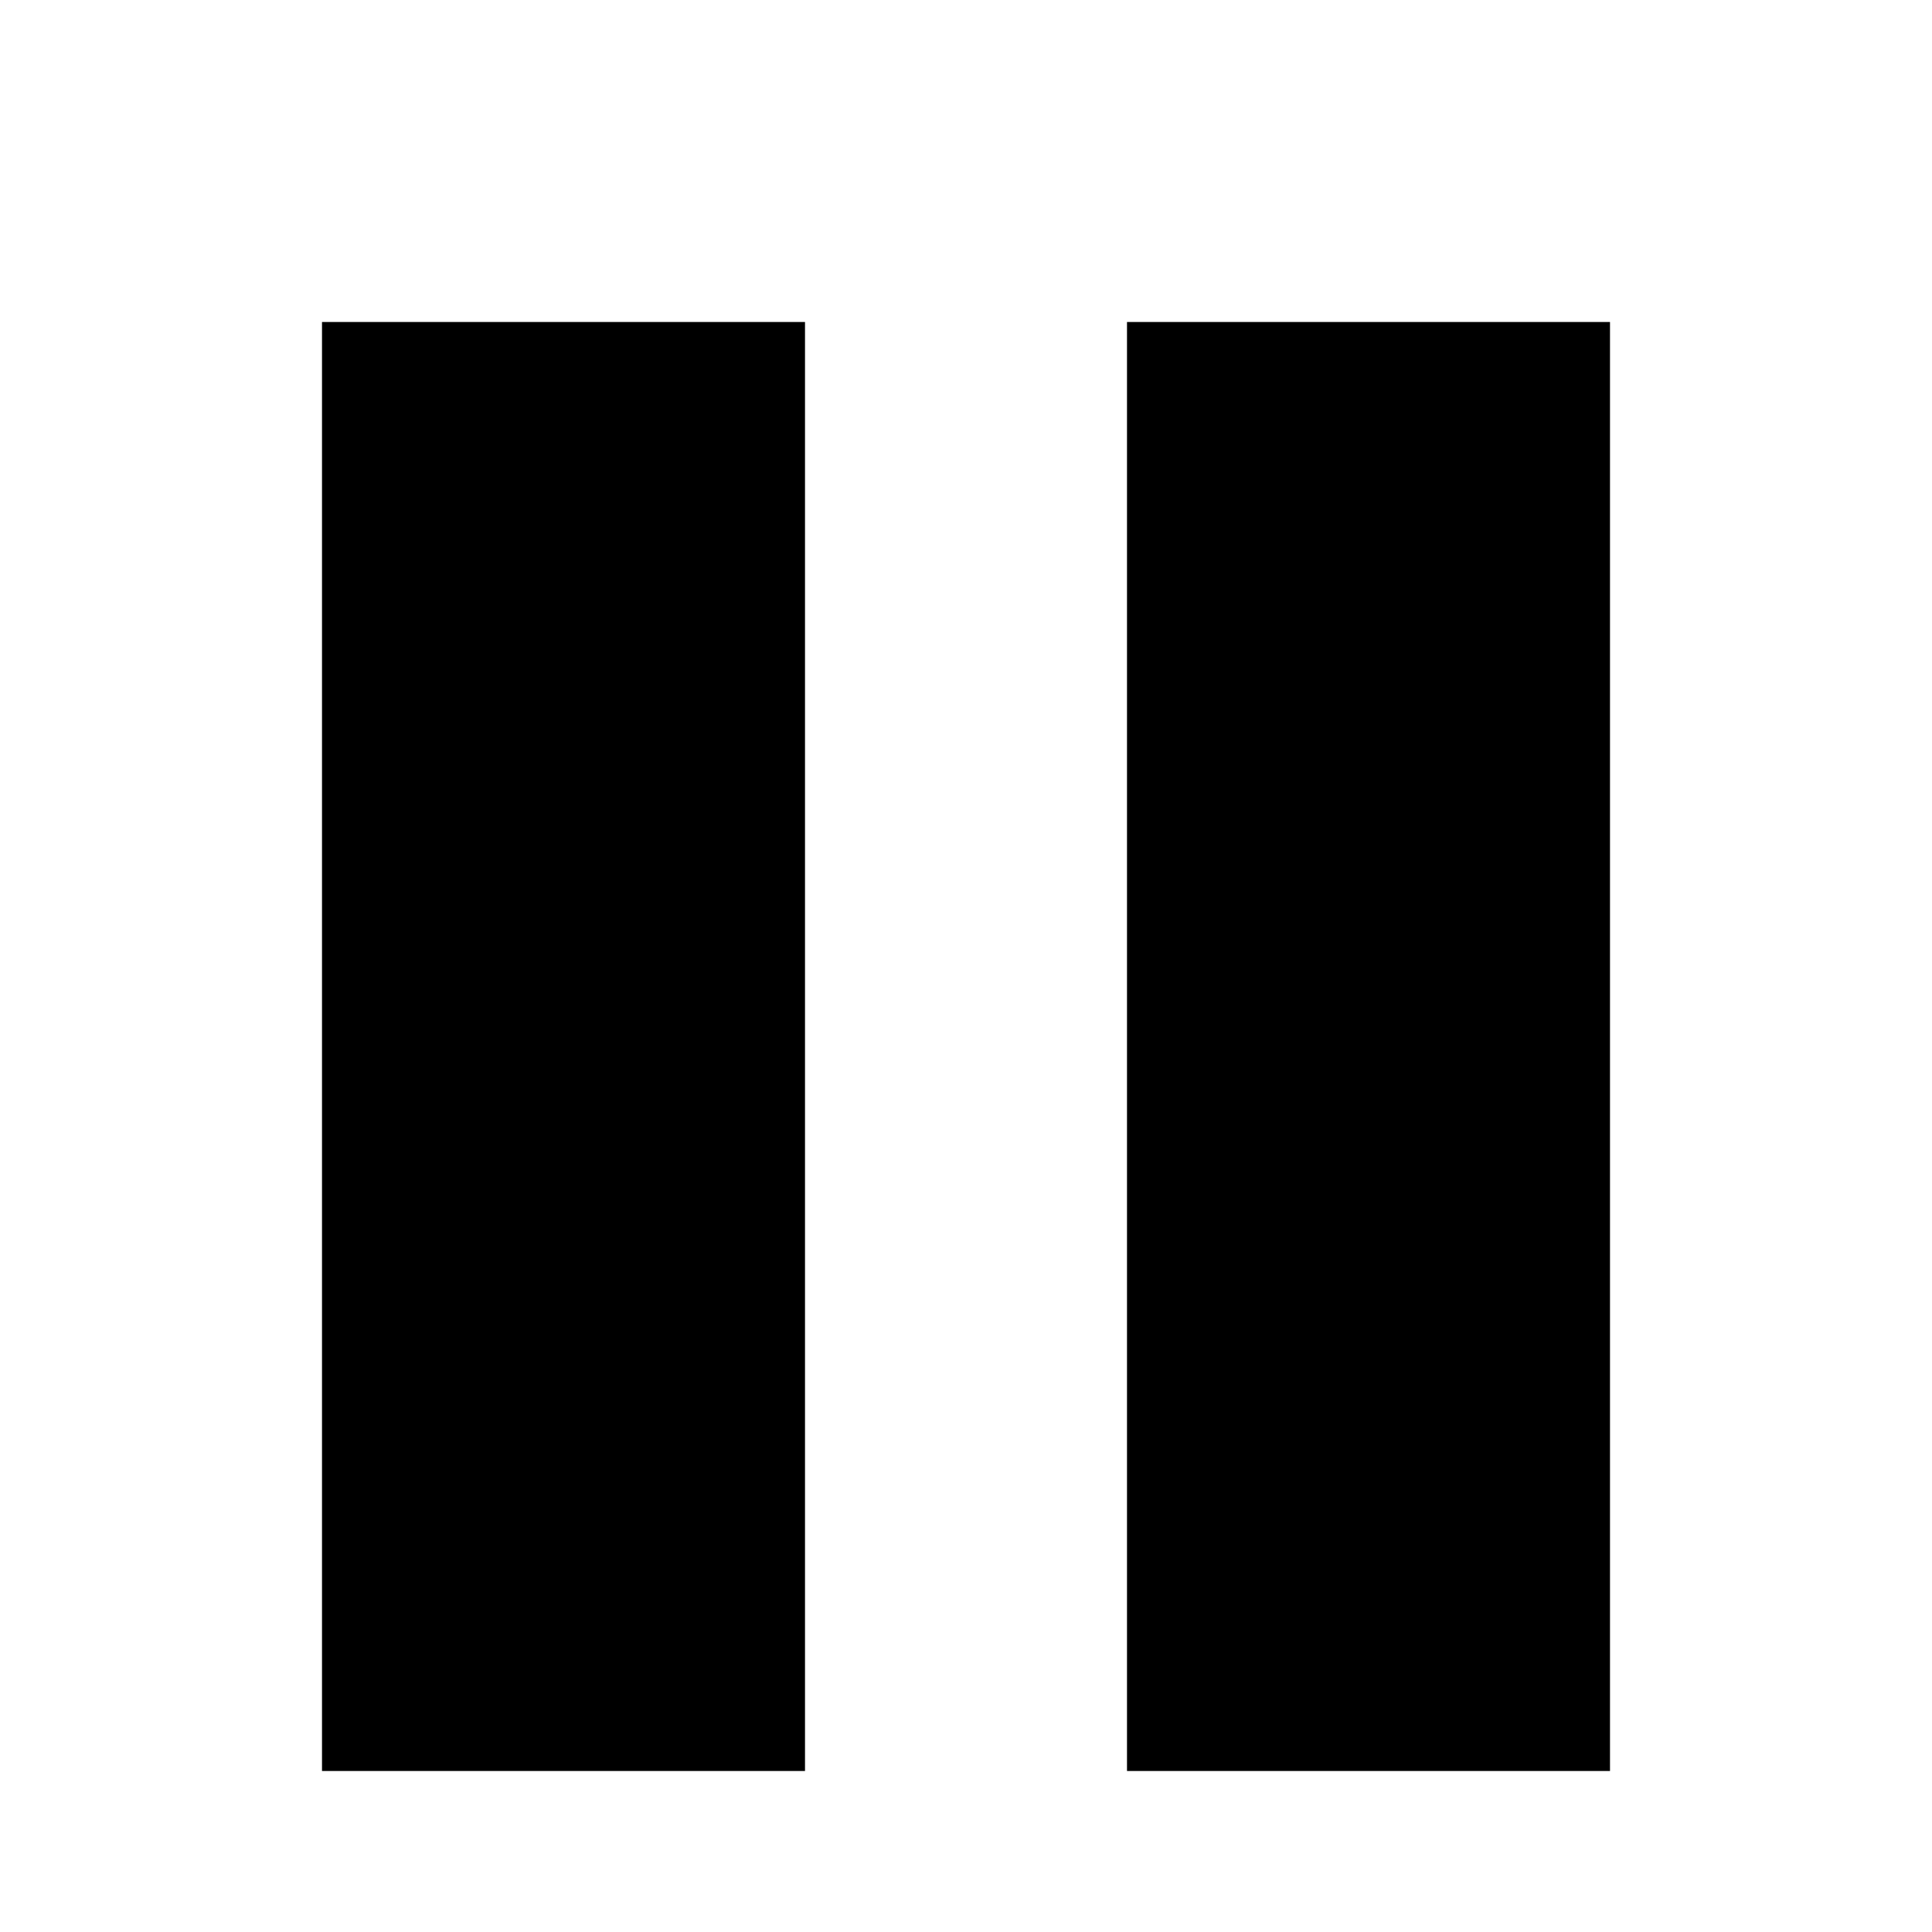
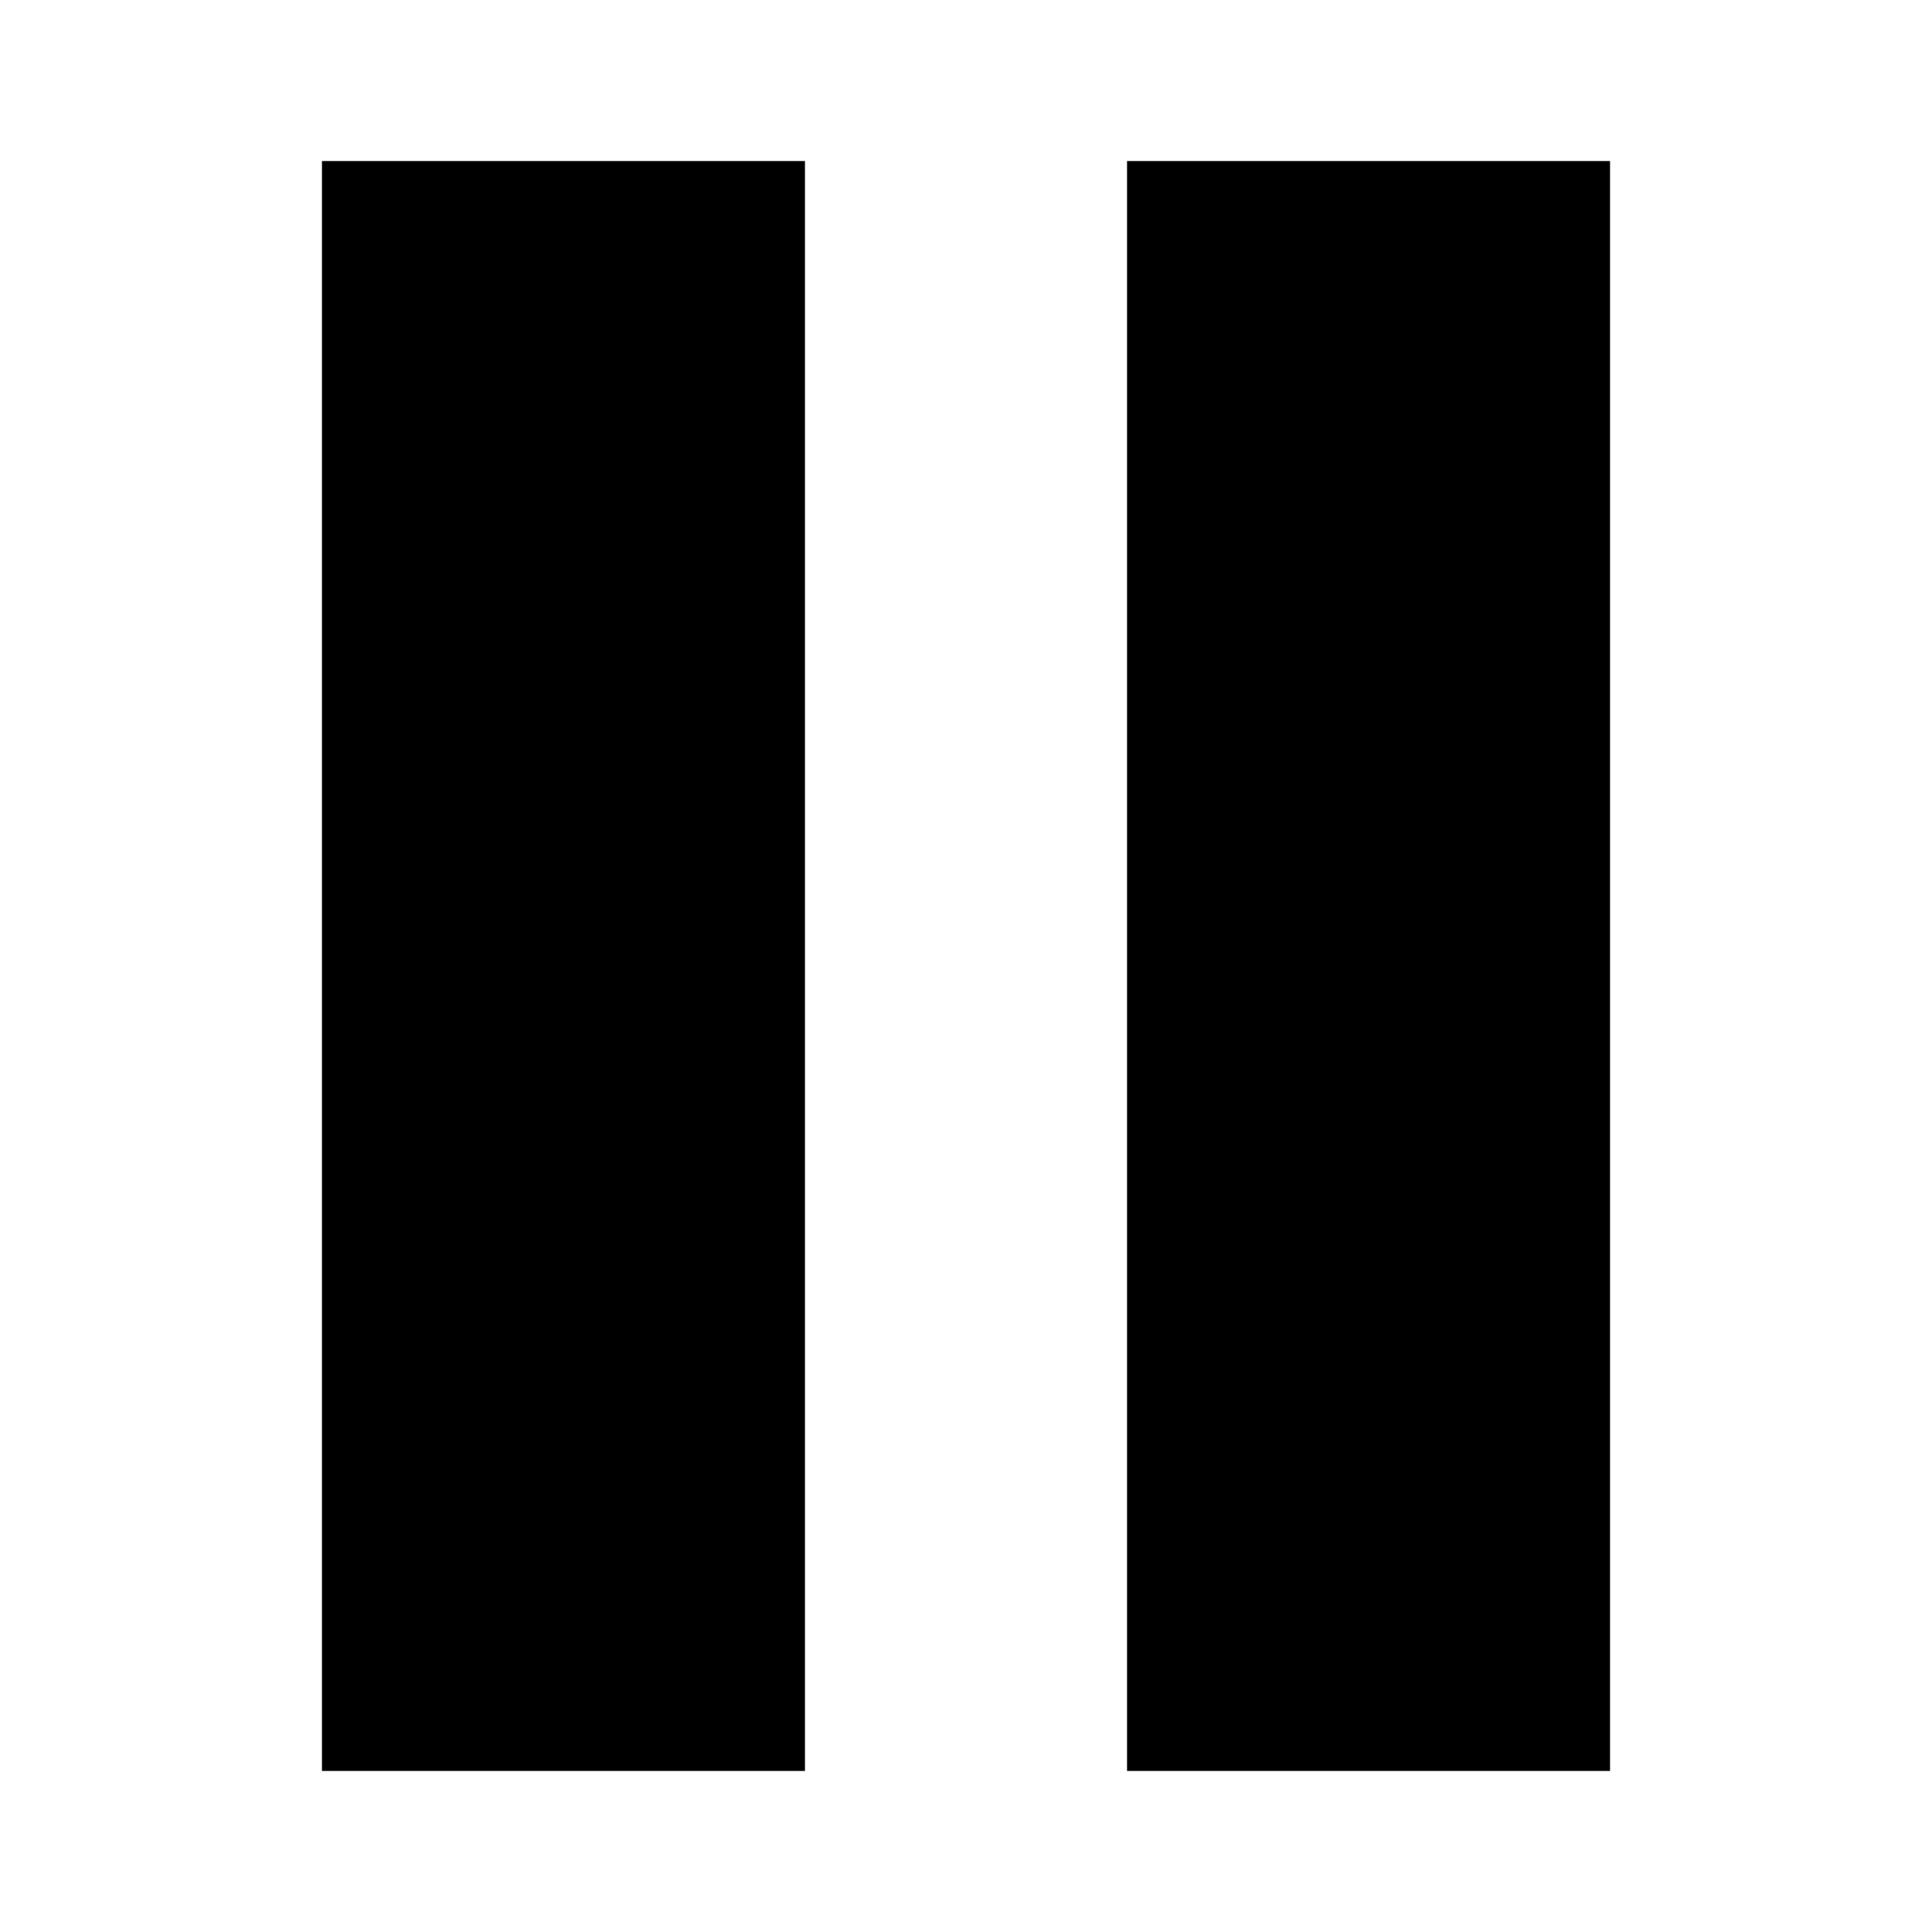
<svg xmlns="http://www.w3.org/2000/svg" width="24" height="24" viewBox="0 0 24 24" id="svg2" version="1.1">
  <defs id="defs4" />
  <g id="layer1" transform="translate(0,-1028.362)">
-     <path style="fill:#000000;fill-opacity:1;stroke:none;stroke-opacity:1" d="m 4,1032.362 0,18 6,0 0,-18 -6,0 z m 10,0 0,18 6,0 0,-18 -6,0 z" id="rect4159" />
+     <path style="fill:#000000;fill-opacity:1;stroke:none;stroke-opacity:1" d="m 4,1030.362 0,20 6,0 0,-20 -6,0 z m 10,0 0,20 6,0 0,-20 -6,0 z" id="rect4159" />
  </g>
</svg>
